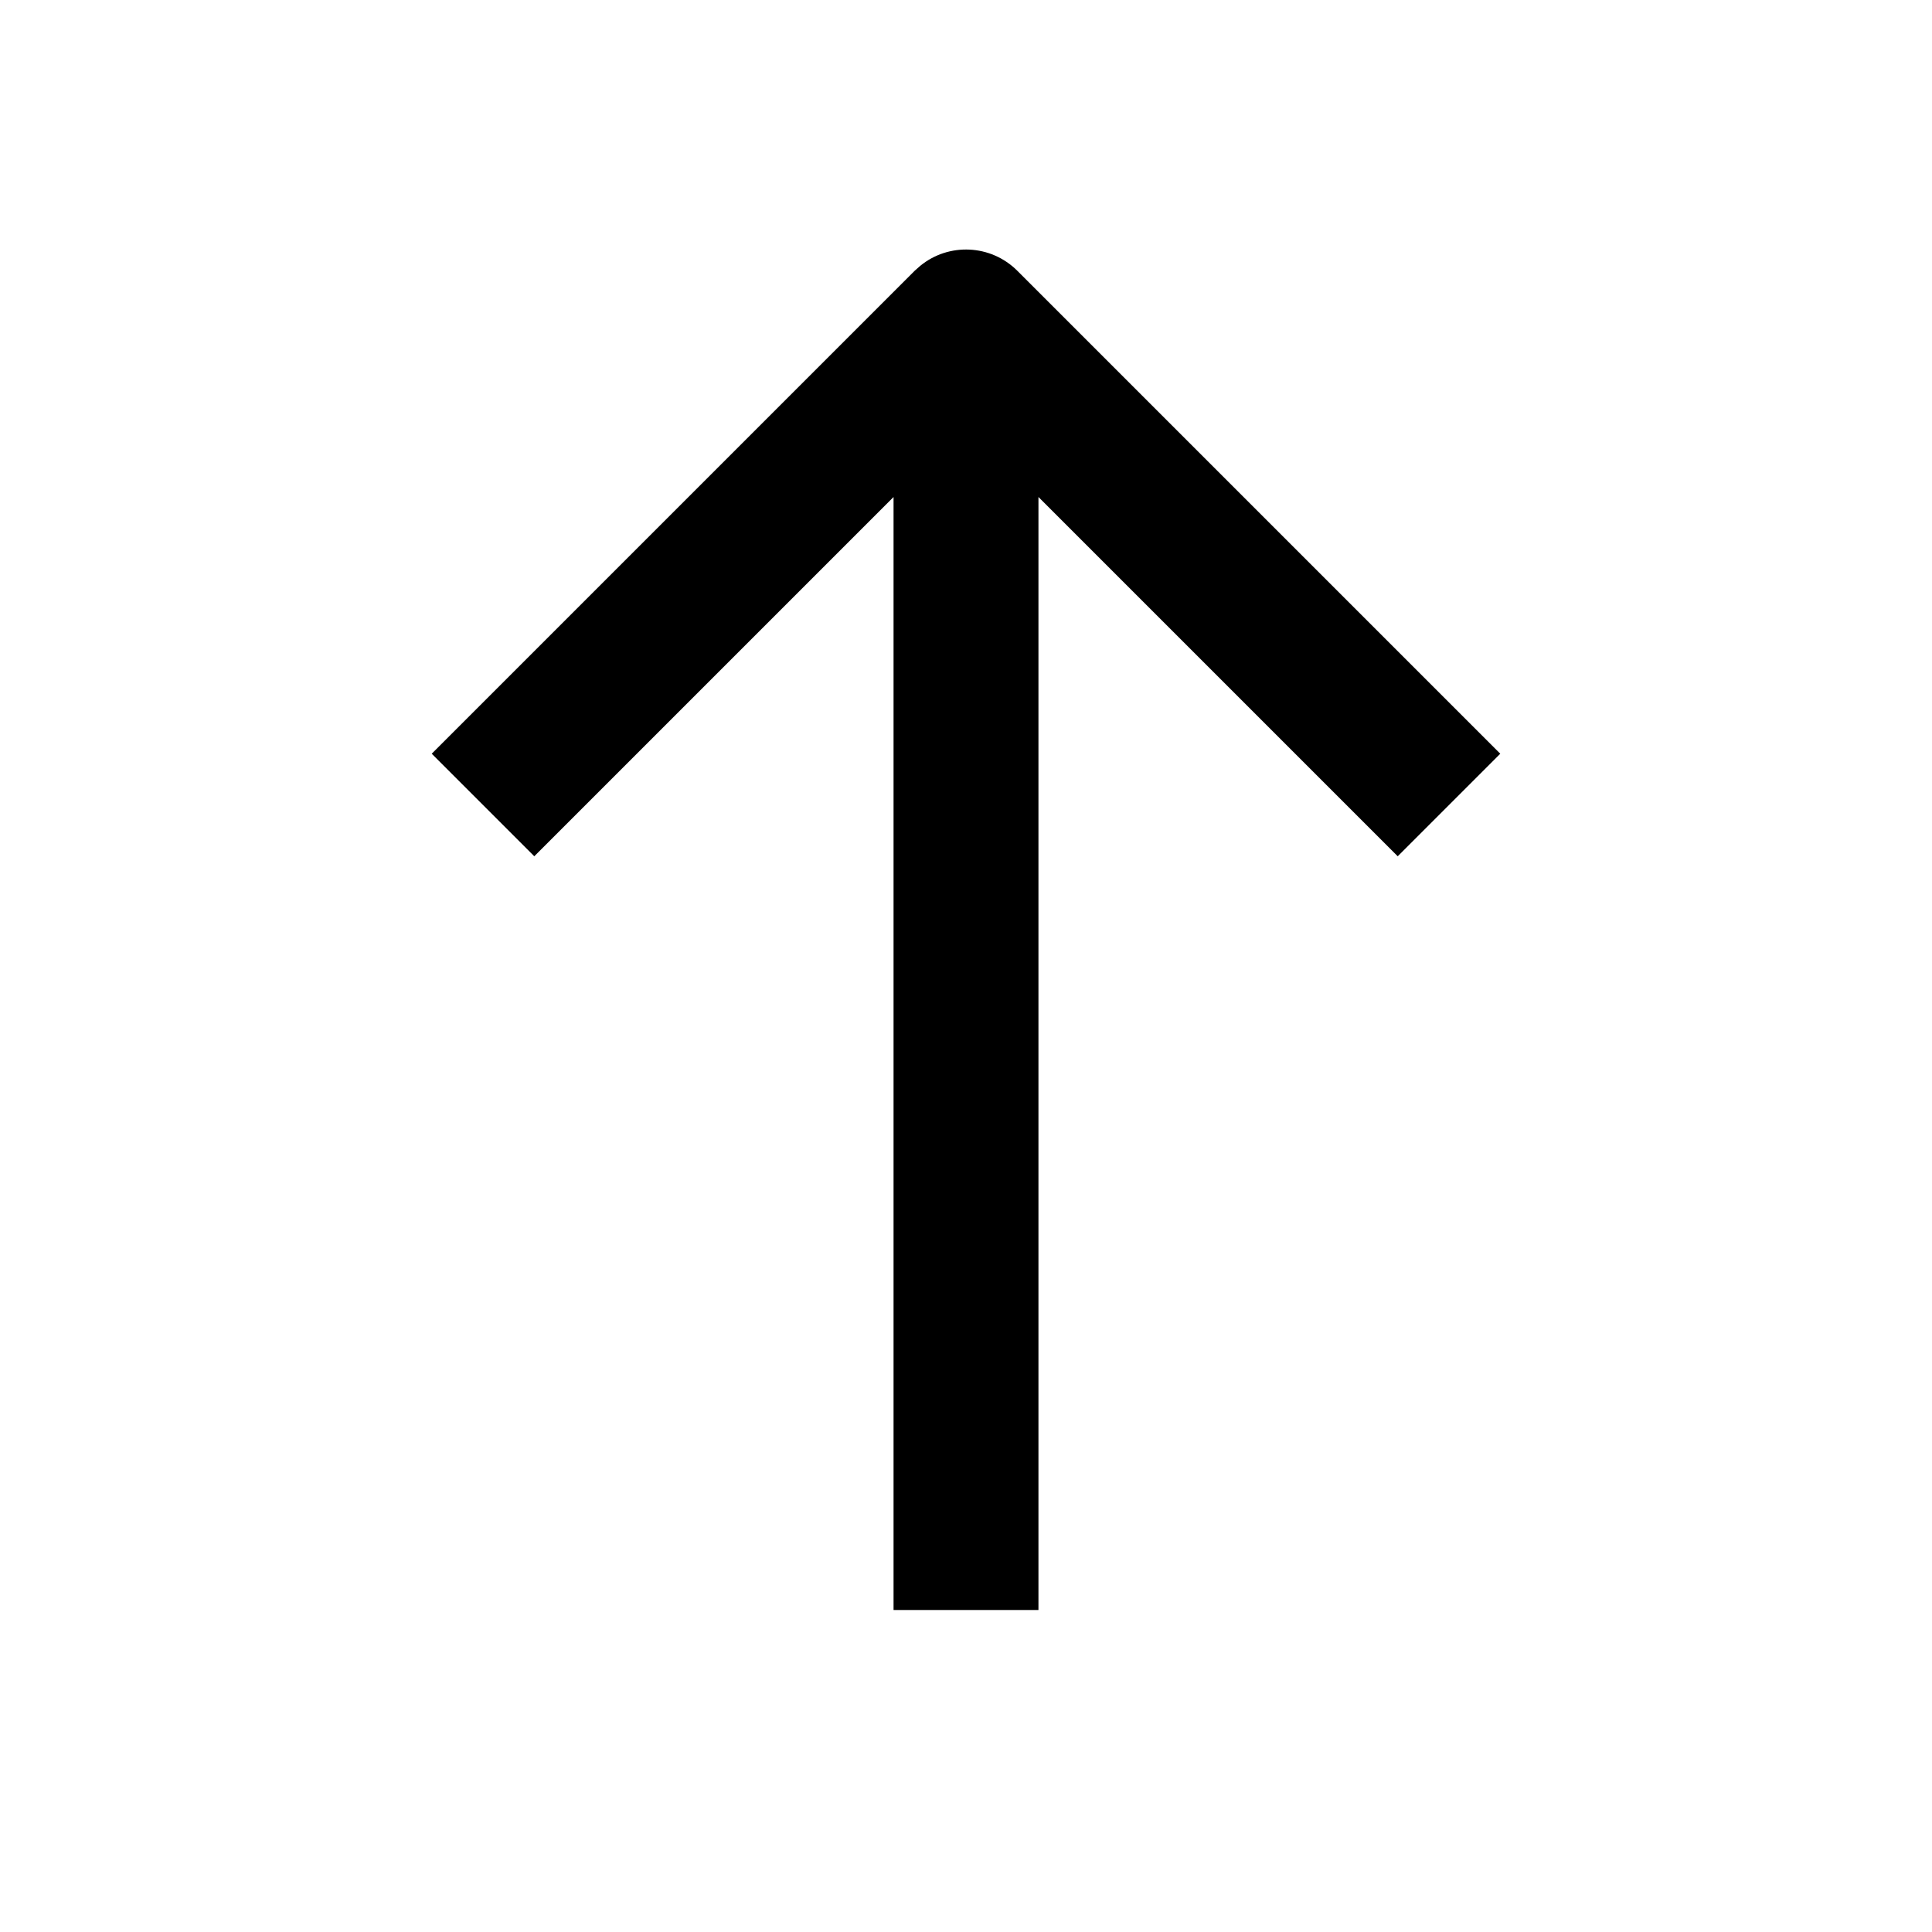
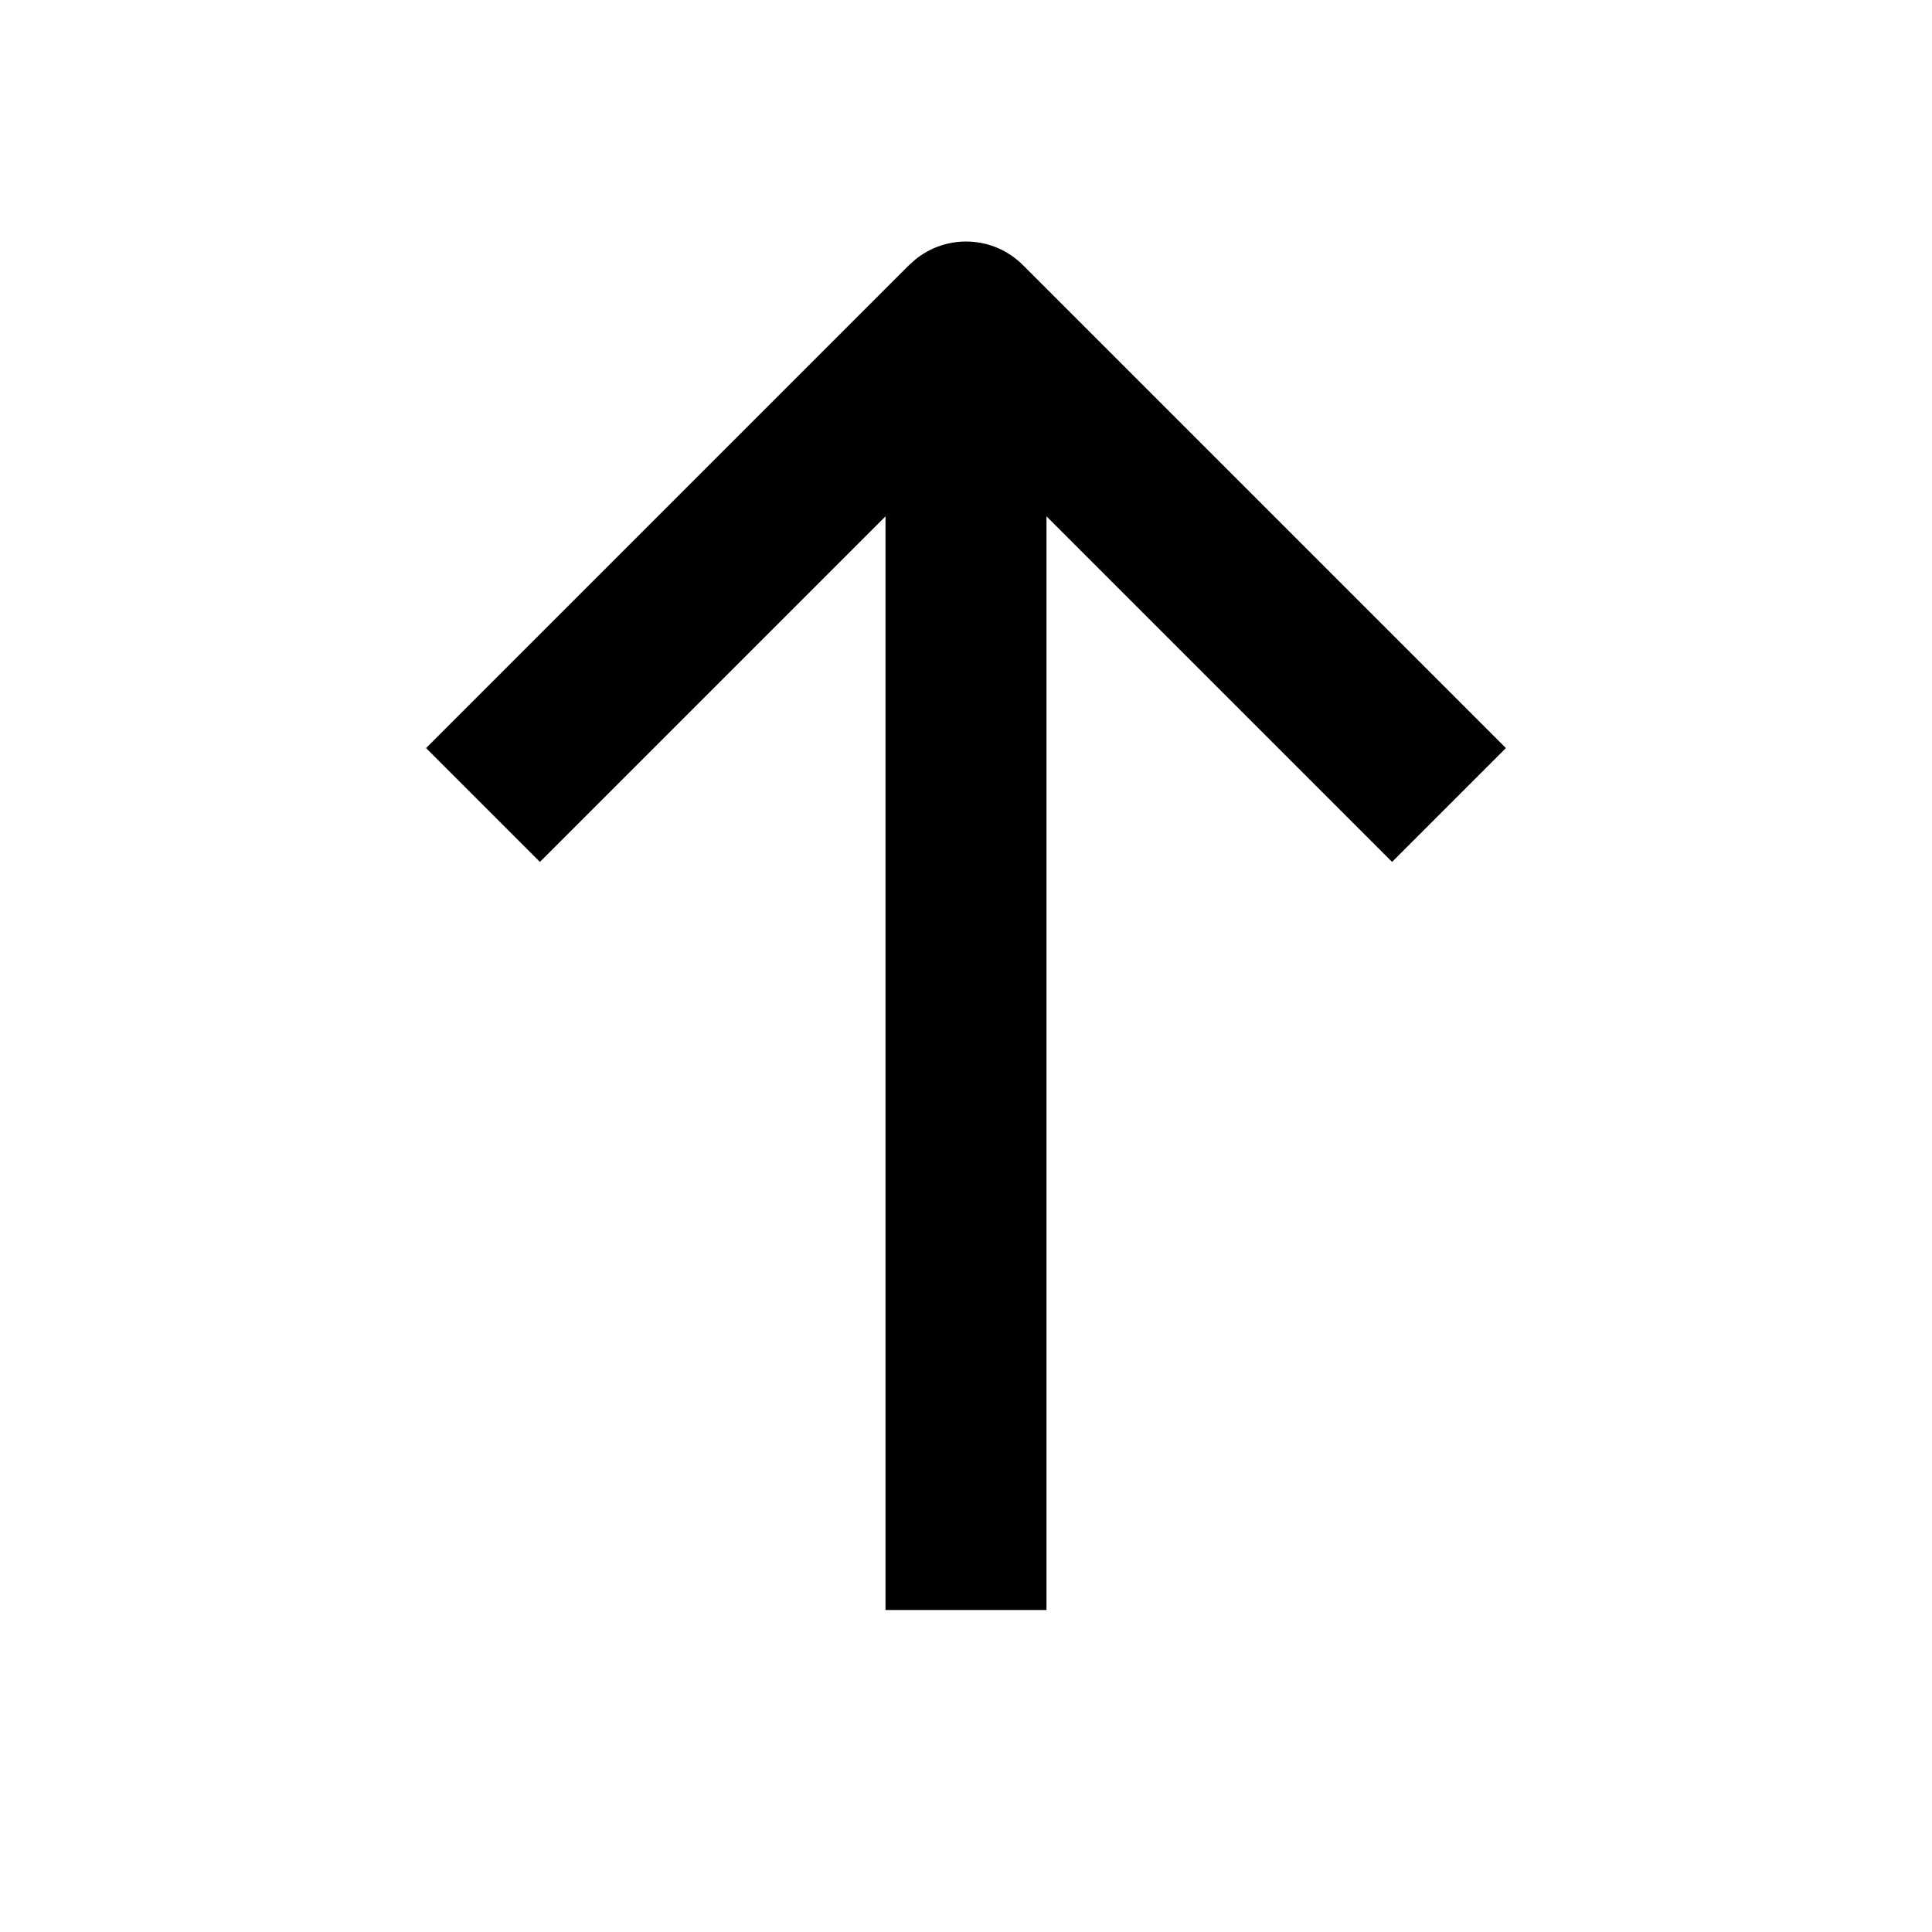
<svg xmlns="http://www.w3.org/2000/svg" width="24" height="24" viewBox="0 0 24 24" fill="none">
-   <path d="M11.432 3.302C11.785 3.013 12.307 3.034 12.637 3.363L18.637 9.363L17.363 10.637L12.9 6.174V20H11.1V6.174L6.637 10.637L5.363 9.363L11.363 3.363L11.432 3.302Z" fill="black" />
+   <path d="M11.369 3.225C11.762 2.904 12.341 2.927 12.707 3.293L18.707 9.293L17.293 10.707L13 6.414V20H11V6.414L6.707 10.707L5.293 9.293L11.293 3.293L11.369 3.225Z" fill="black" />
</svg>
